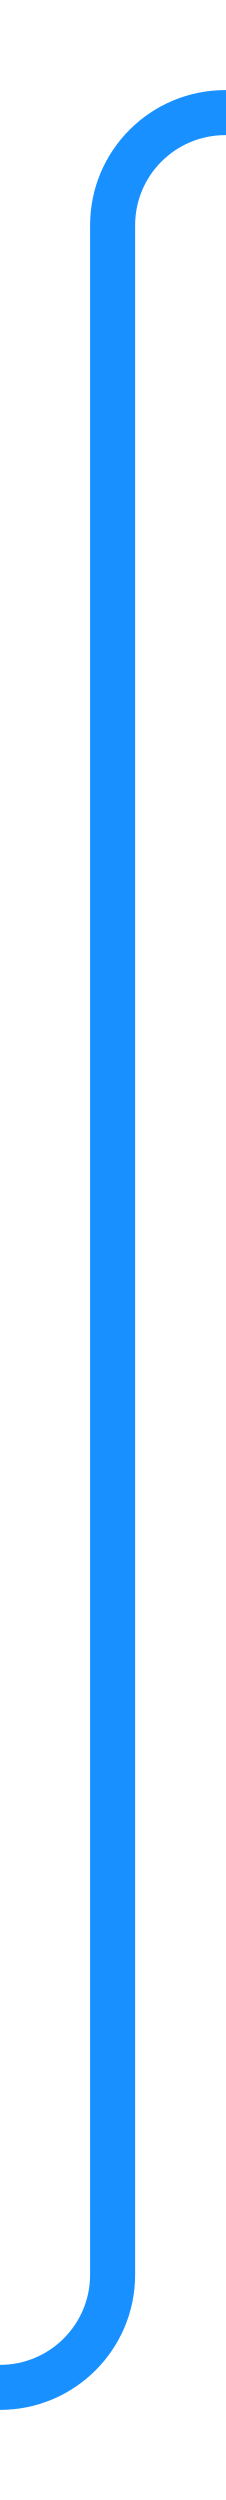
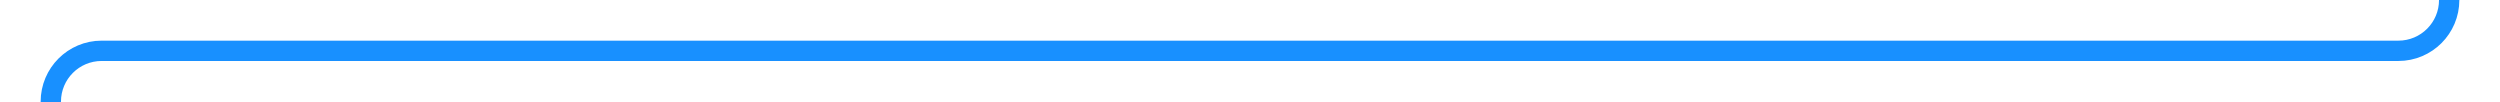
- <svg xmlns="http://www.w3.org/2000/svg" version="1.1" width="10px" height="111px" preserveAspectRatio="xMidYMin meet" viewBox="706 222  8 111">
-   <path d="M 648 328  L 705 328  A 5 5 0 0 0 710 323 L 710 232  A 5 5 0 0 1 715 227 L 776 227  " stroke-width="2" stroke="#1890ff" fill="none" />
-   <path d="M 770.893 222.707  L 775.186 227  L 770.893 231.293  L 772.307 232.707  L 777.307 227.707  L 778.014 227  L 777.307 226.293  L 772.307 221.293  L 770.893 222.707  Z " fill-rule="nonzero" fill="#1890ff" stroke="none" />
+ <svg xmlns="http://www.w3.org/2000/svg" version="1.1" width="246px" height="10px" preserveAspectRatio="xMinYMid meet" viewBox="368 156  246 8">
+   <path d="M 609 133  L 609 155  A 5 5 0 0 1 604 160 L 378 160  A 5 5 0 0 0 373 165 L 373 195  " stroke-width="2" stroke="#1890ff" fill="none" />
+   <path d="M 377.293 189.893  L 373 194.186  L 368.707 189.893  L 367.293 191.307  L 372.293 196.307  L 373 197.014  L 373.707 196.307  L 378.707 191.307  L 377.293 189.893  Z " fill-rule="nonzero" fill="#1890ff" stroke="none" />
</svg>
